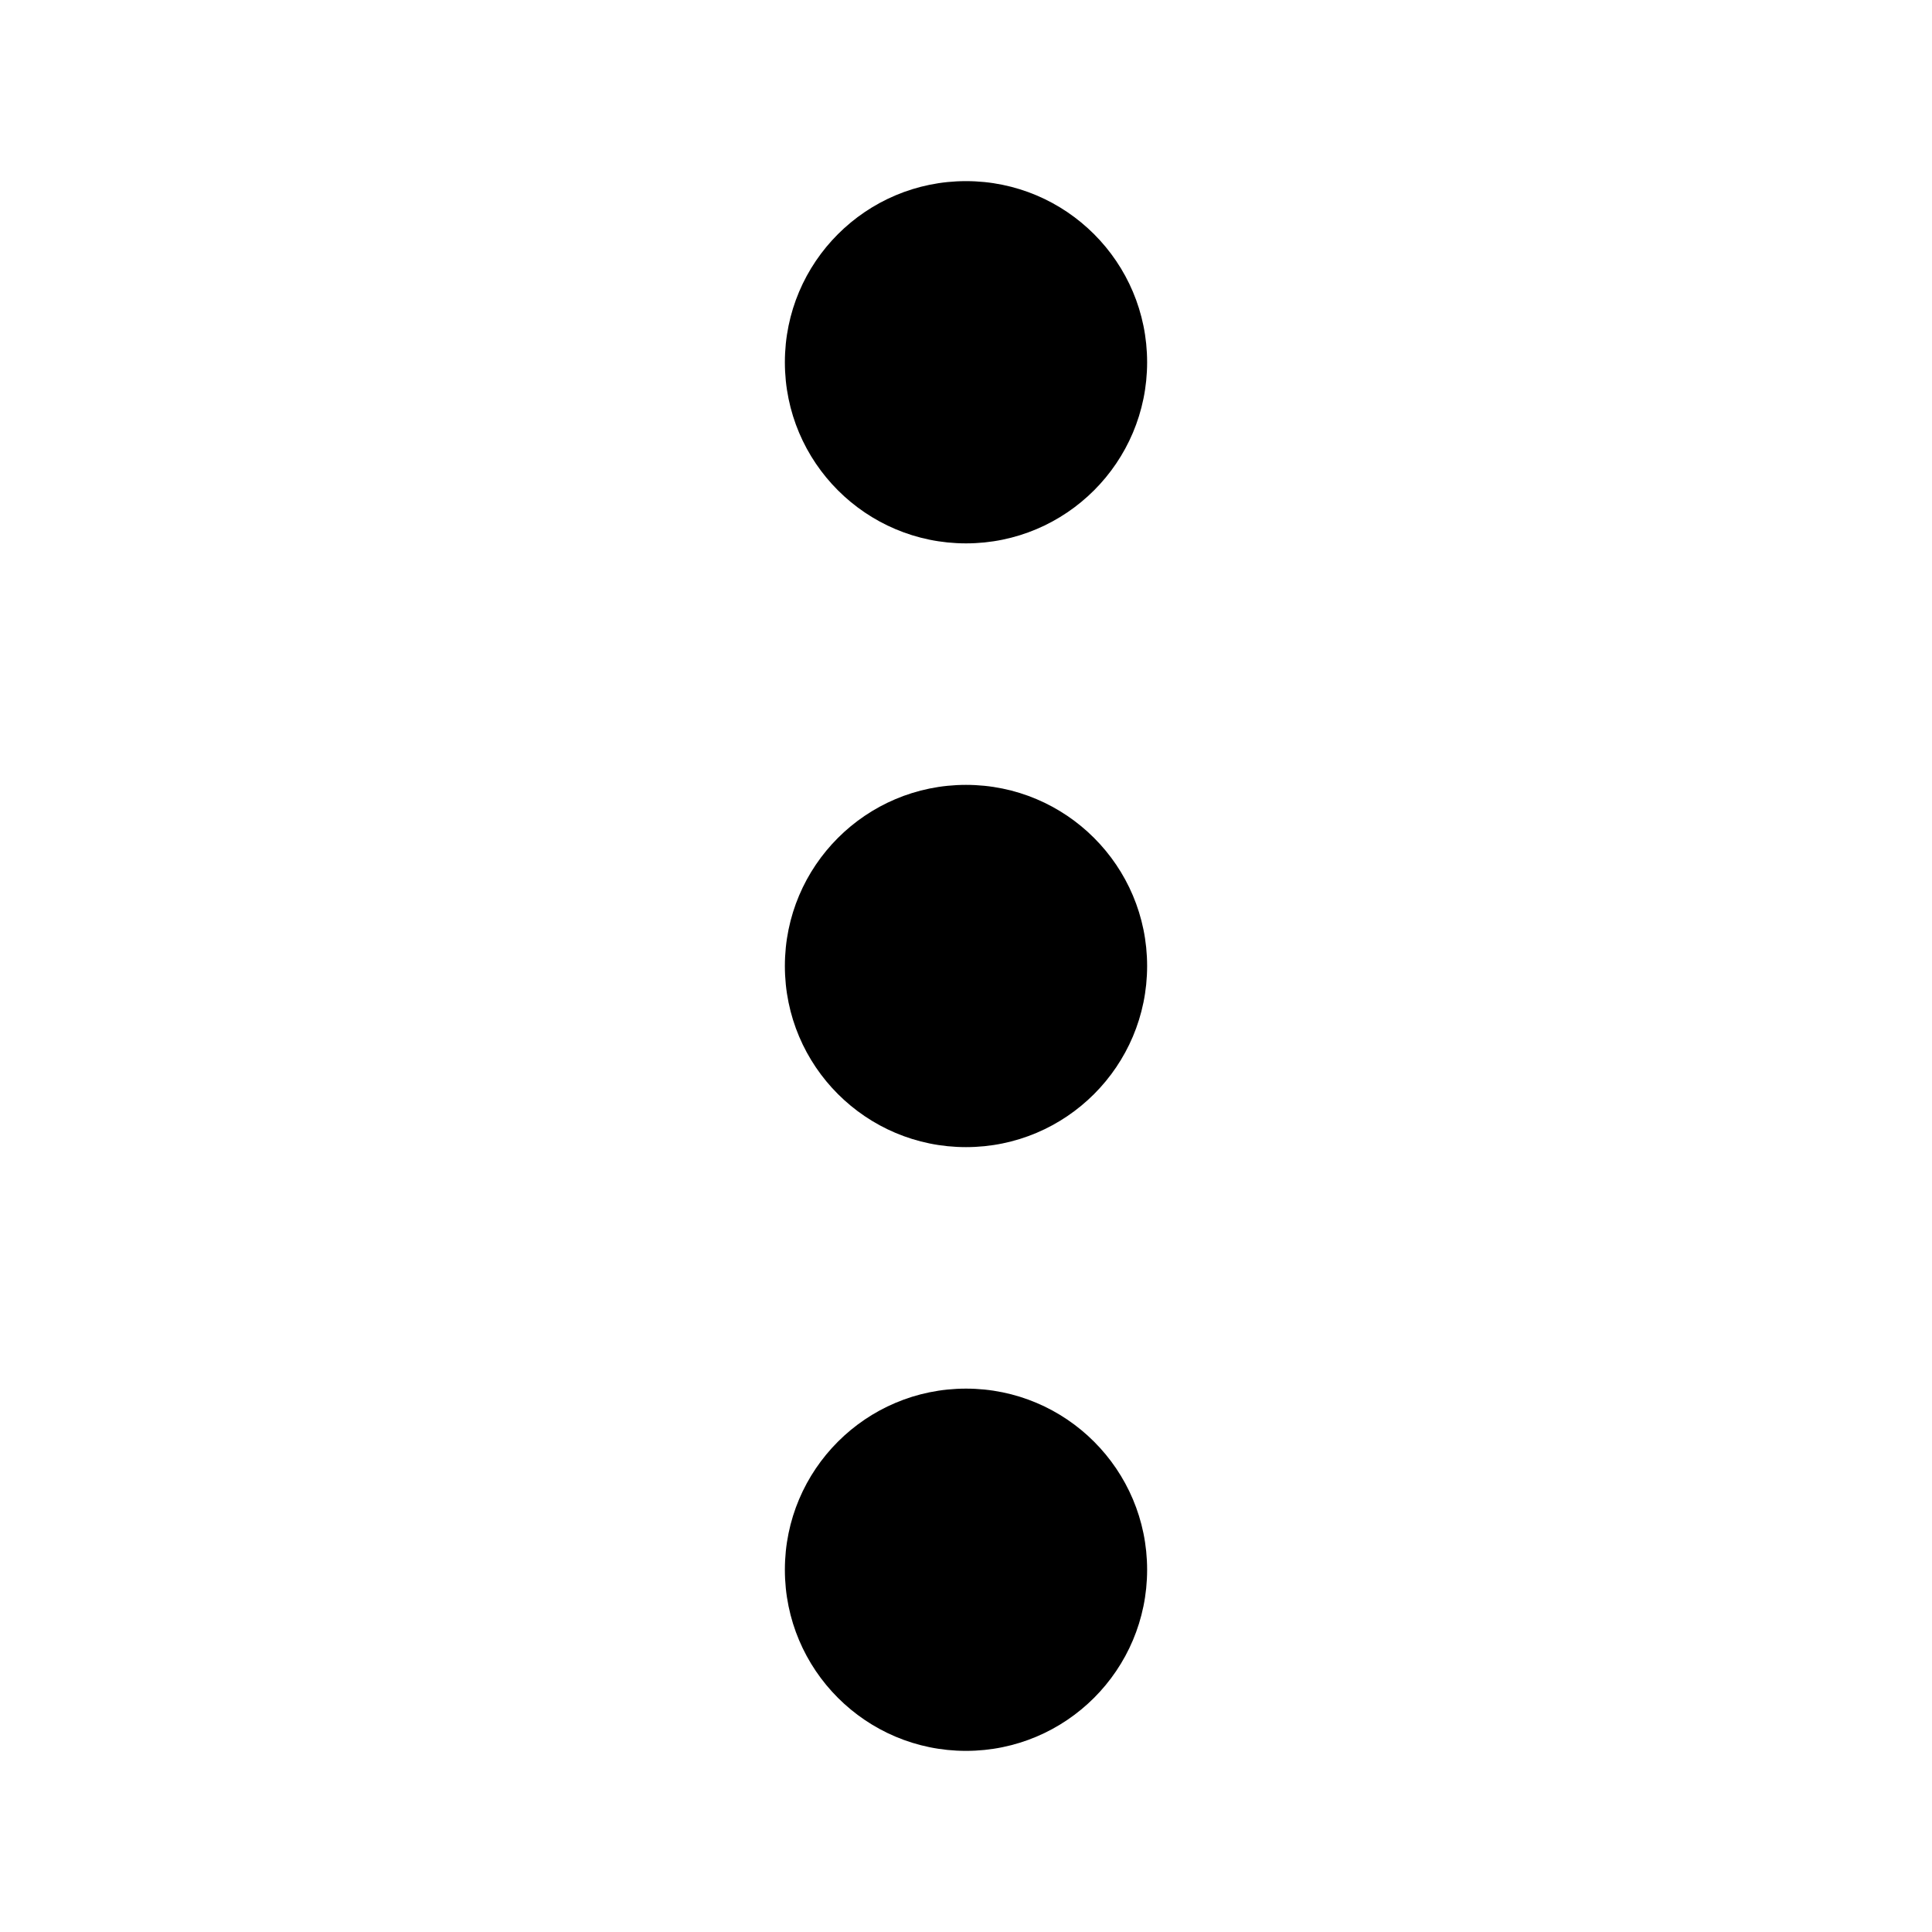
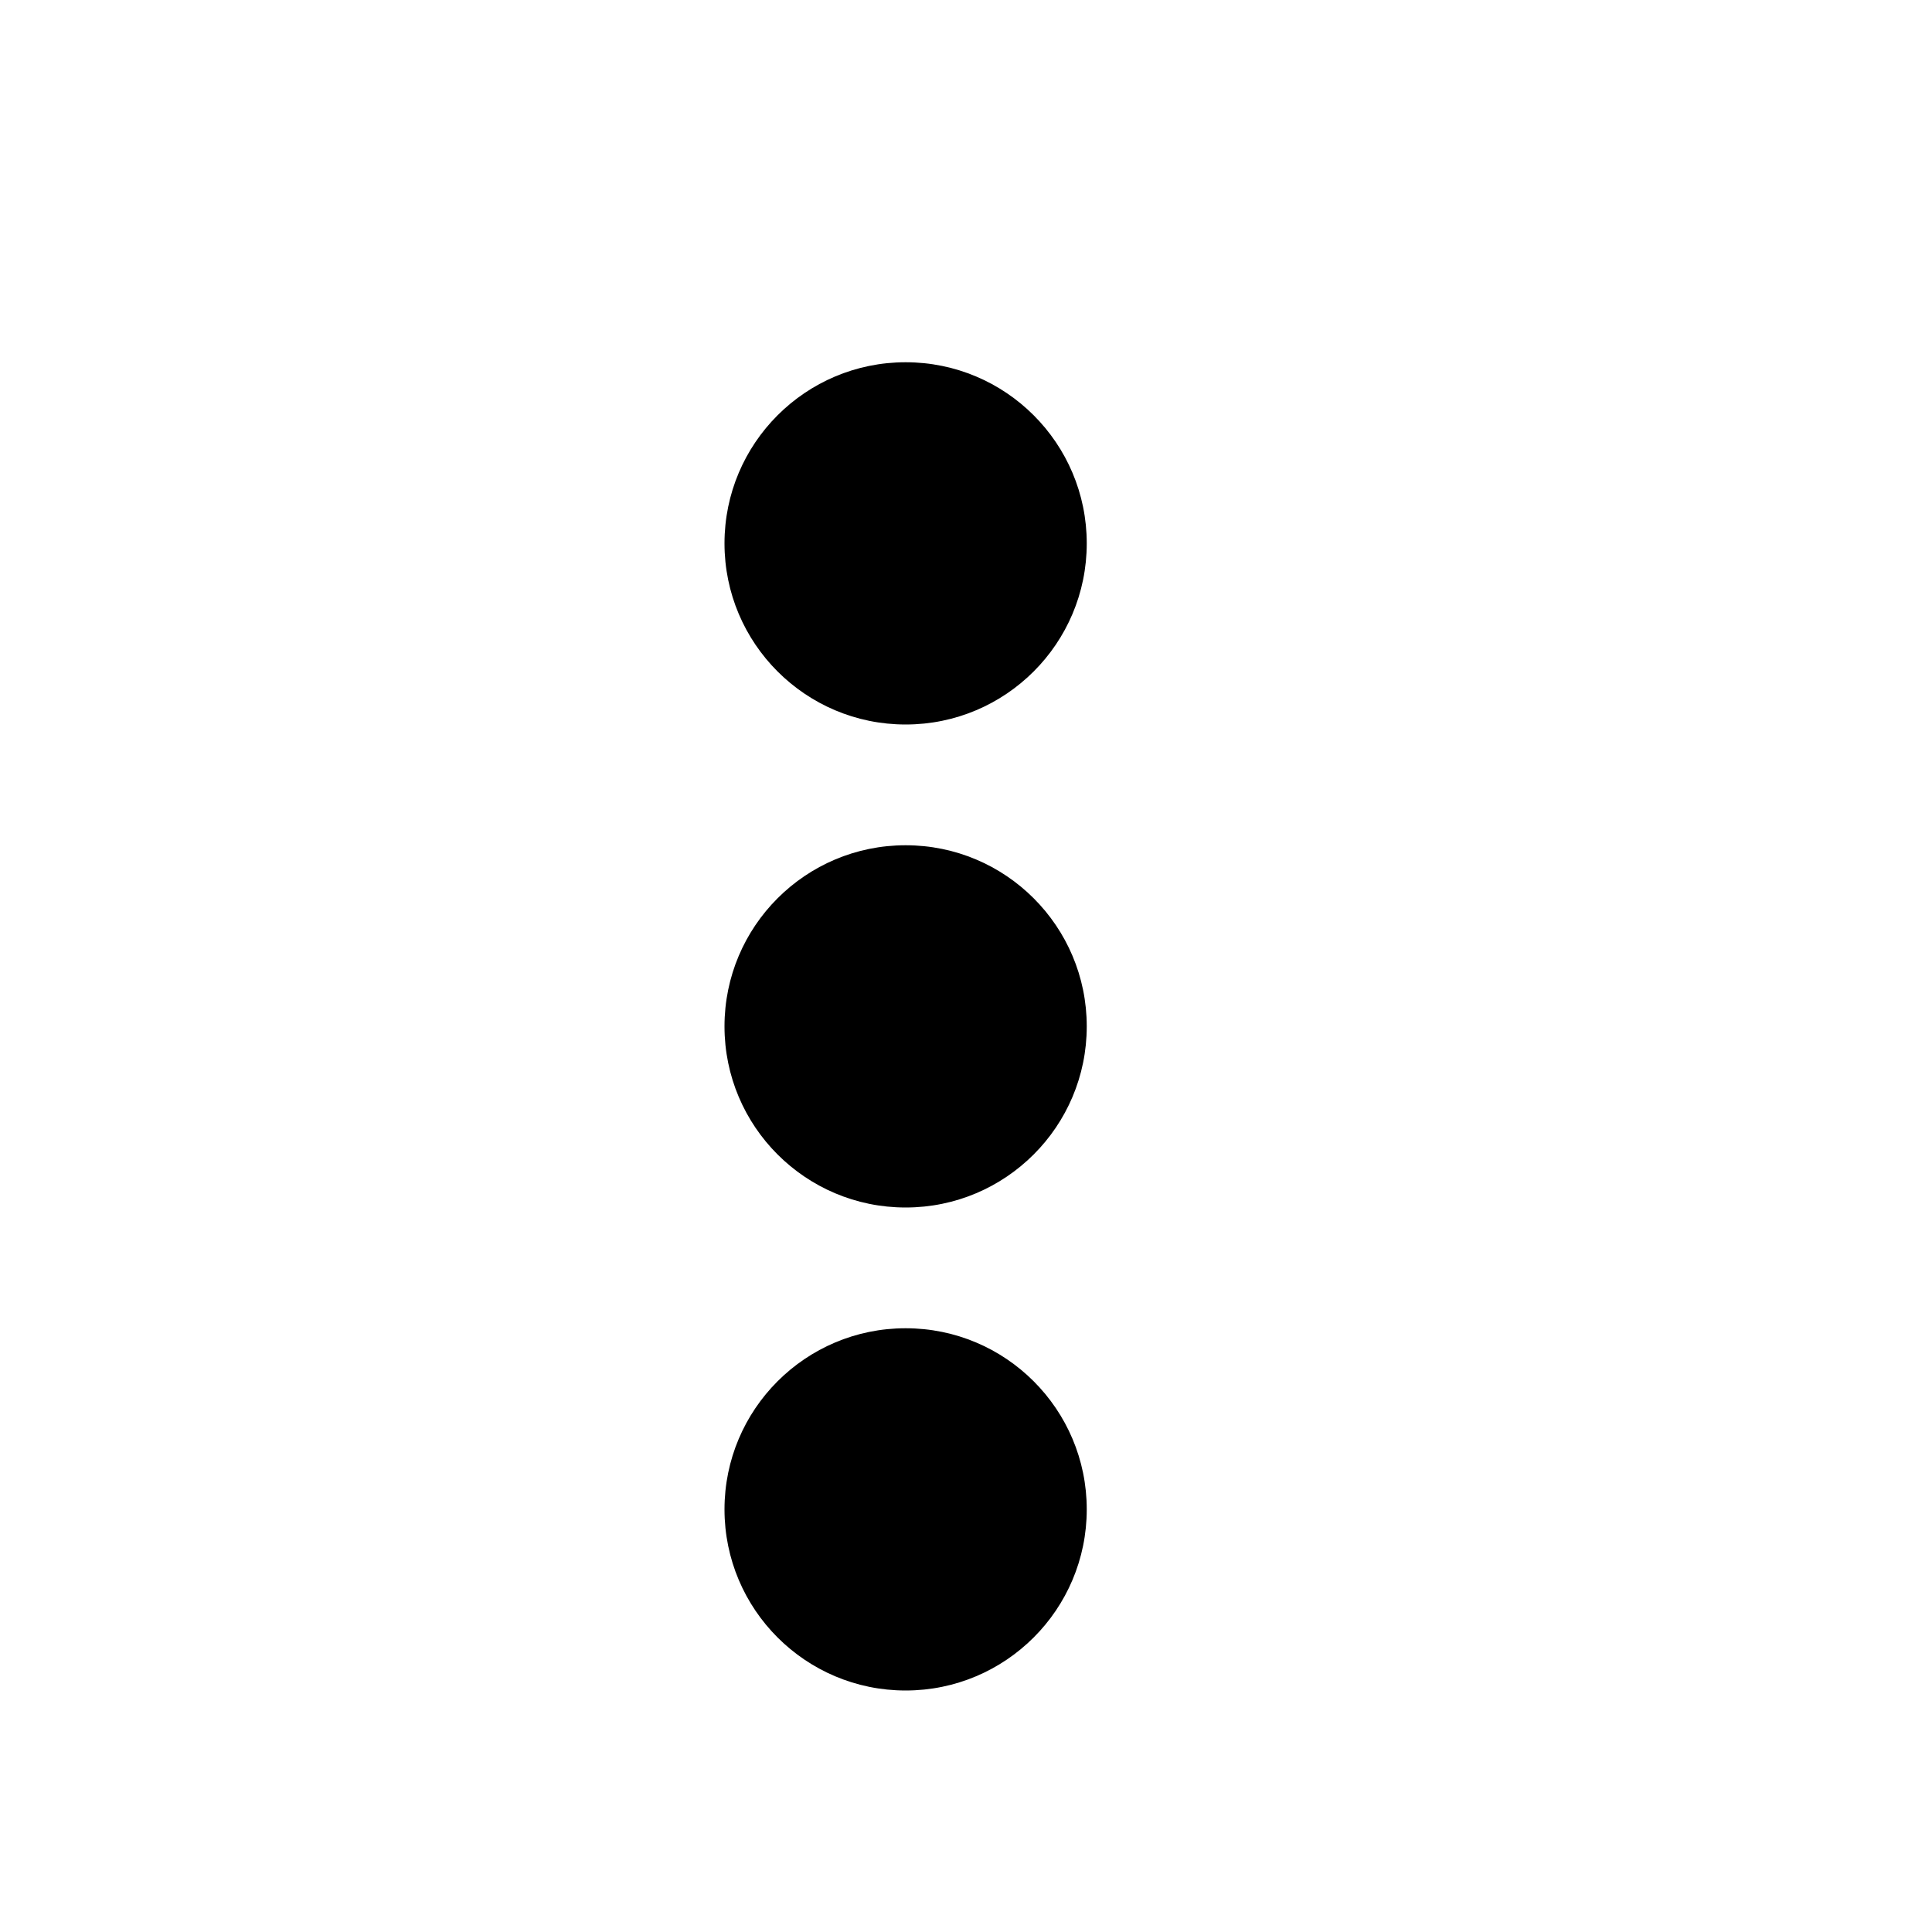
- <svg xmlns="http://www.w3.org/2000/svg" width="32" height="32" viewBox="0 0 16 16">
-   <path fill="currentColor" d="M9.5 13a1.5 1.5 0 1 1-3 0a1.5 1.5 0 0 1 3 0m0-5a1.5 1.5 0 1 1-3 0a1.5 1.5 0 0 1 3 0m0-5a1.5 1.5 0 1 1-3 0a1.5 1.5 0 0 1 3 0" />
+ <svg xmlns="http://www.w3.org/2000/svg" width="16" height="16" viewBox="0 0 16 16" version="1.1">
+   <path style="fill:currentColor" d="M 9,4.5 A 1.5,1.5 0 0 1 7.5,6 1.5,1.5 0 0 1 6,4.5 1.5,1.5 0 0 1 7.5,3 1.5,1.5 0 0 1 9,4.5 Z" />
+   <path style="fill:currentColor" d="M 9,8.5 A 1.5,1.5 0 0 1 7.5,10 1.5,1.5 0 0 1 6,8.5 1.5,1.5 0 0 1 7.5,7 1.5,1.5 0 0 1 9,8.5 Z" />
+   <path style="fill:currentColor" d="M 9,12.5 A 1.5,1.5 0 0 1 7.5,14 1.5,1.5 0 0 1 6,12.5 1.5,1.5 0 0 1 7.5,11 1.5,1.5 0 0 1 9,12.5 Z" />
</svg>
